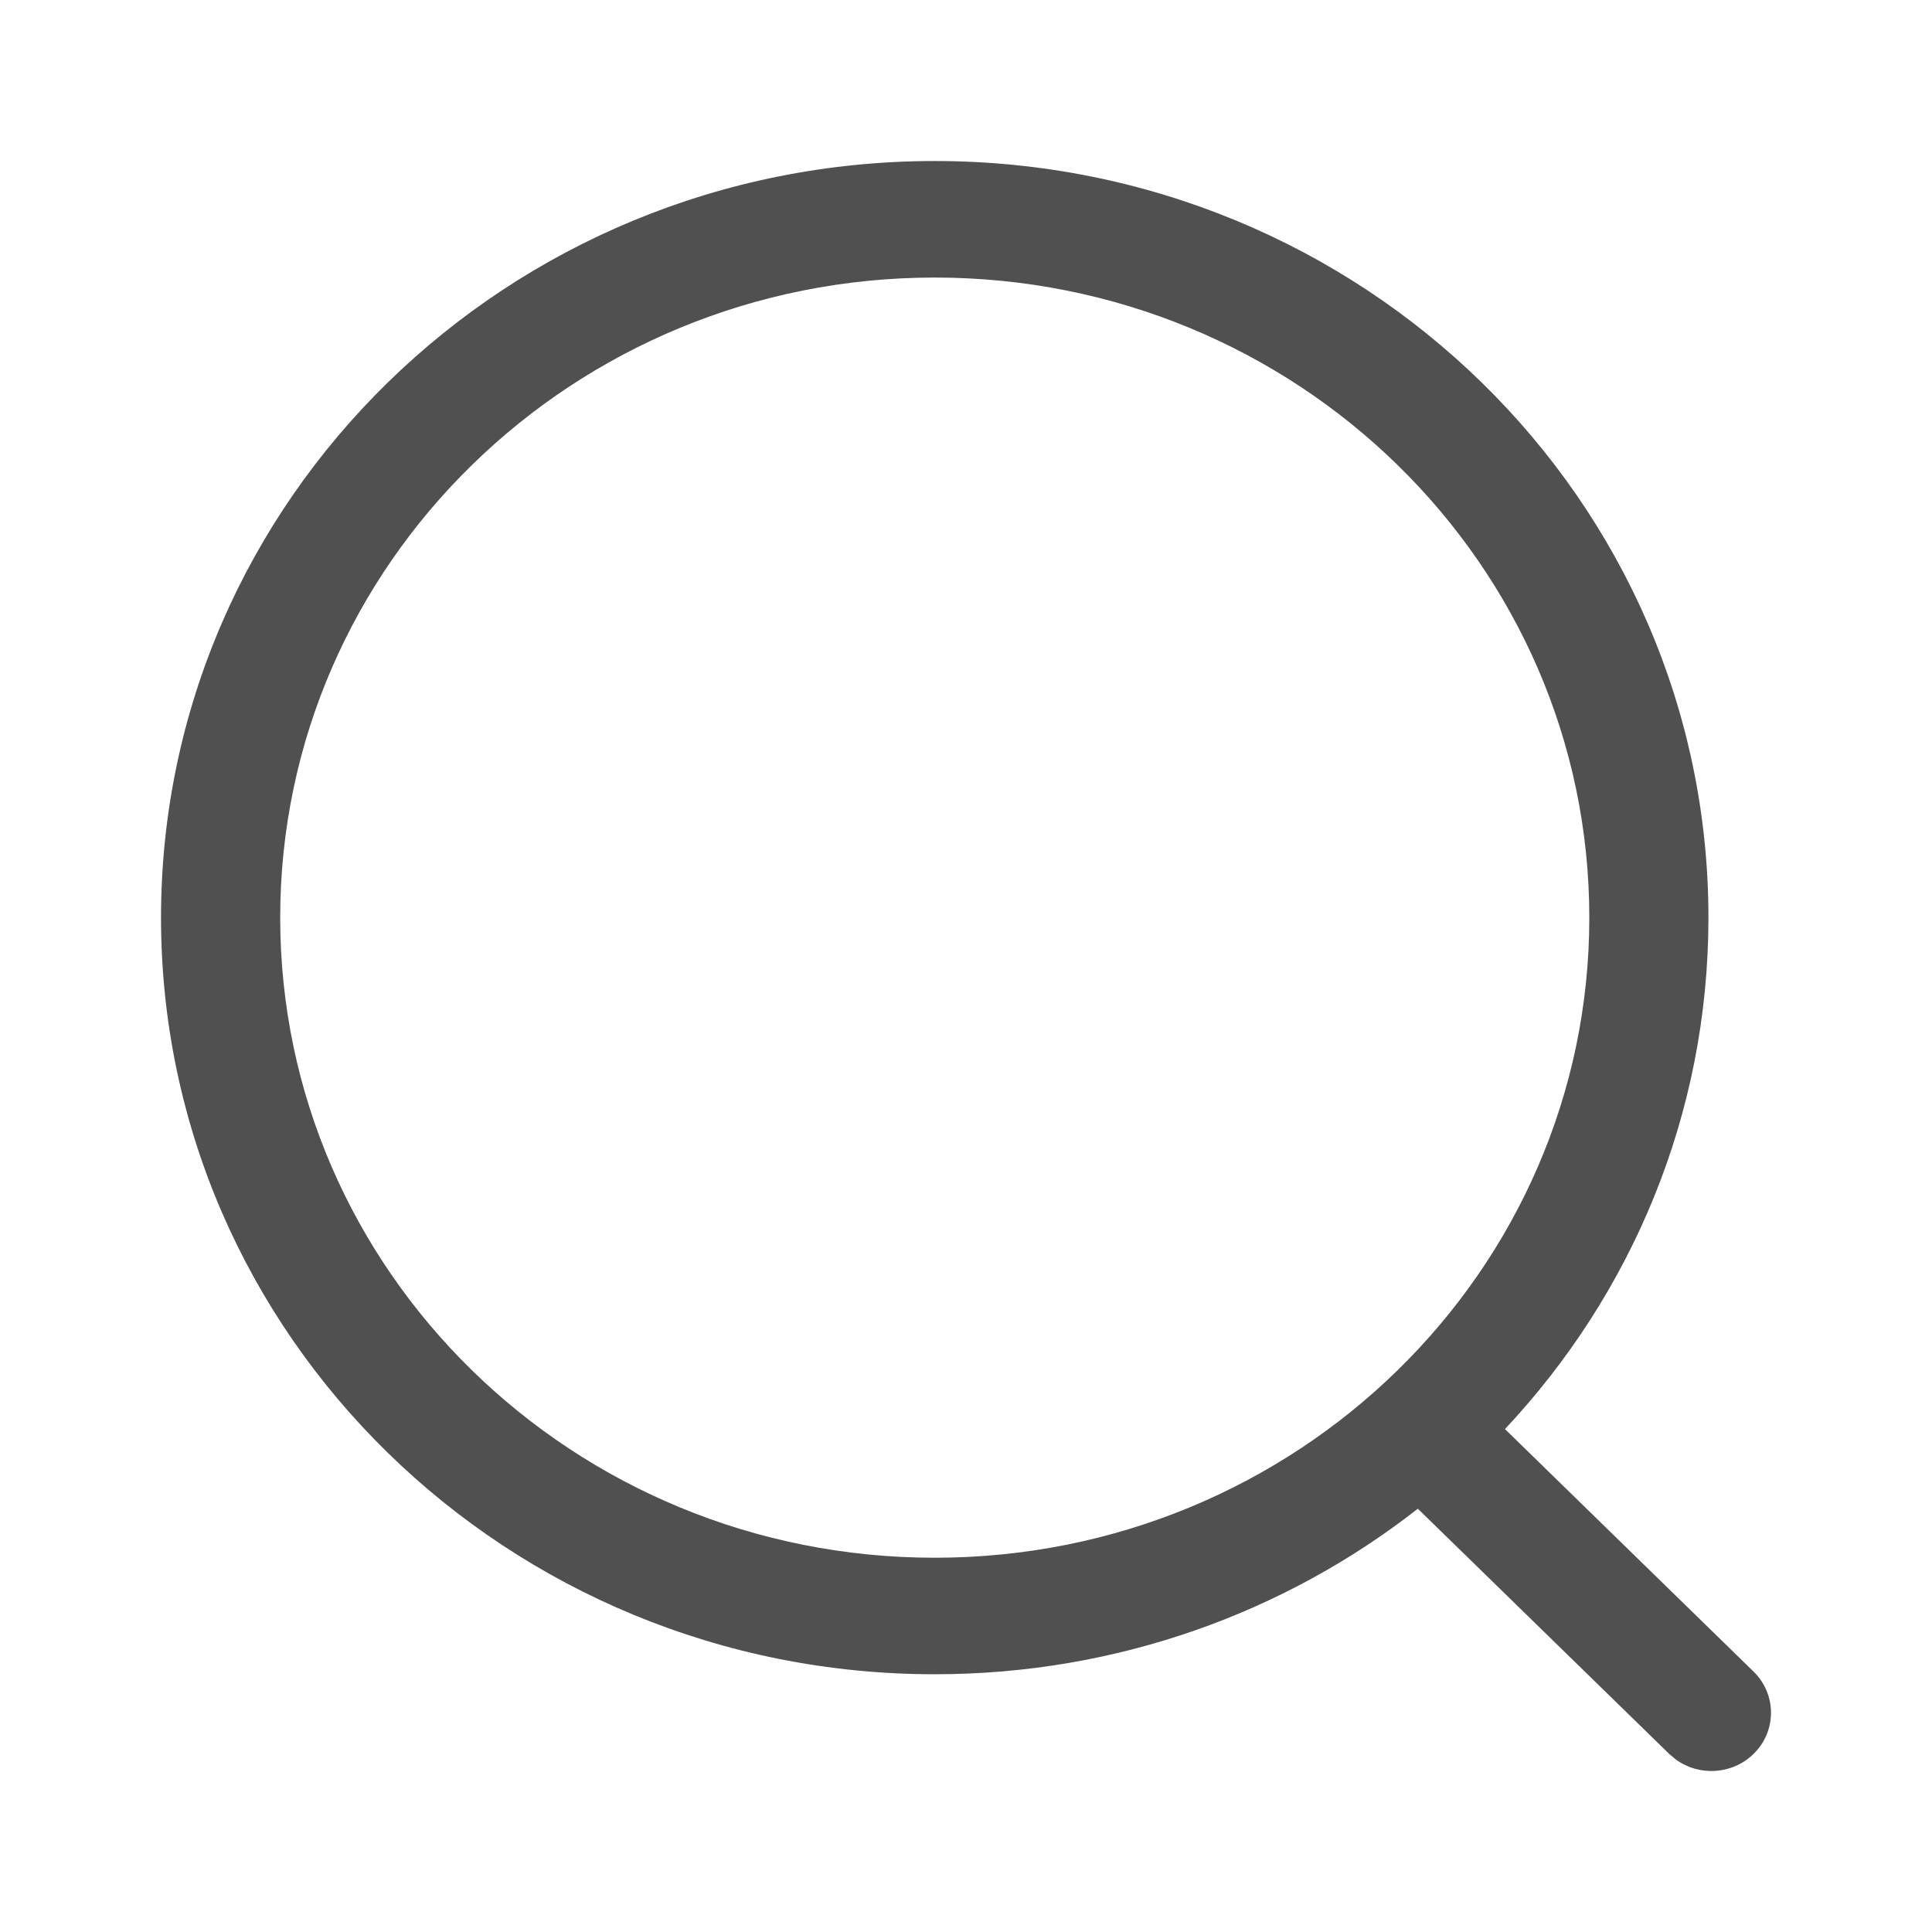
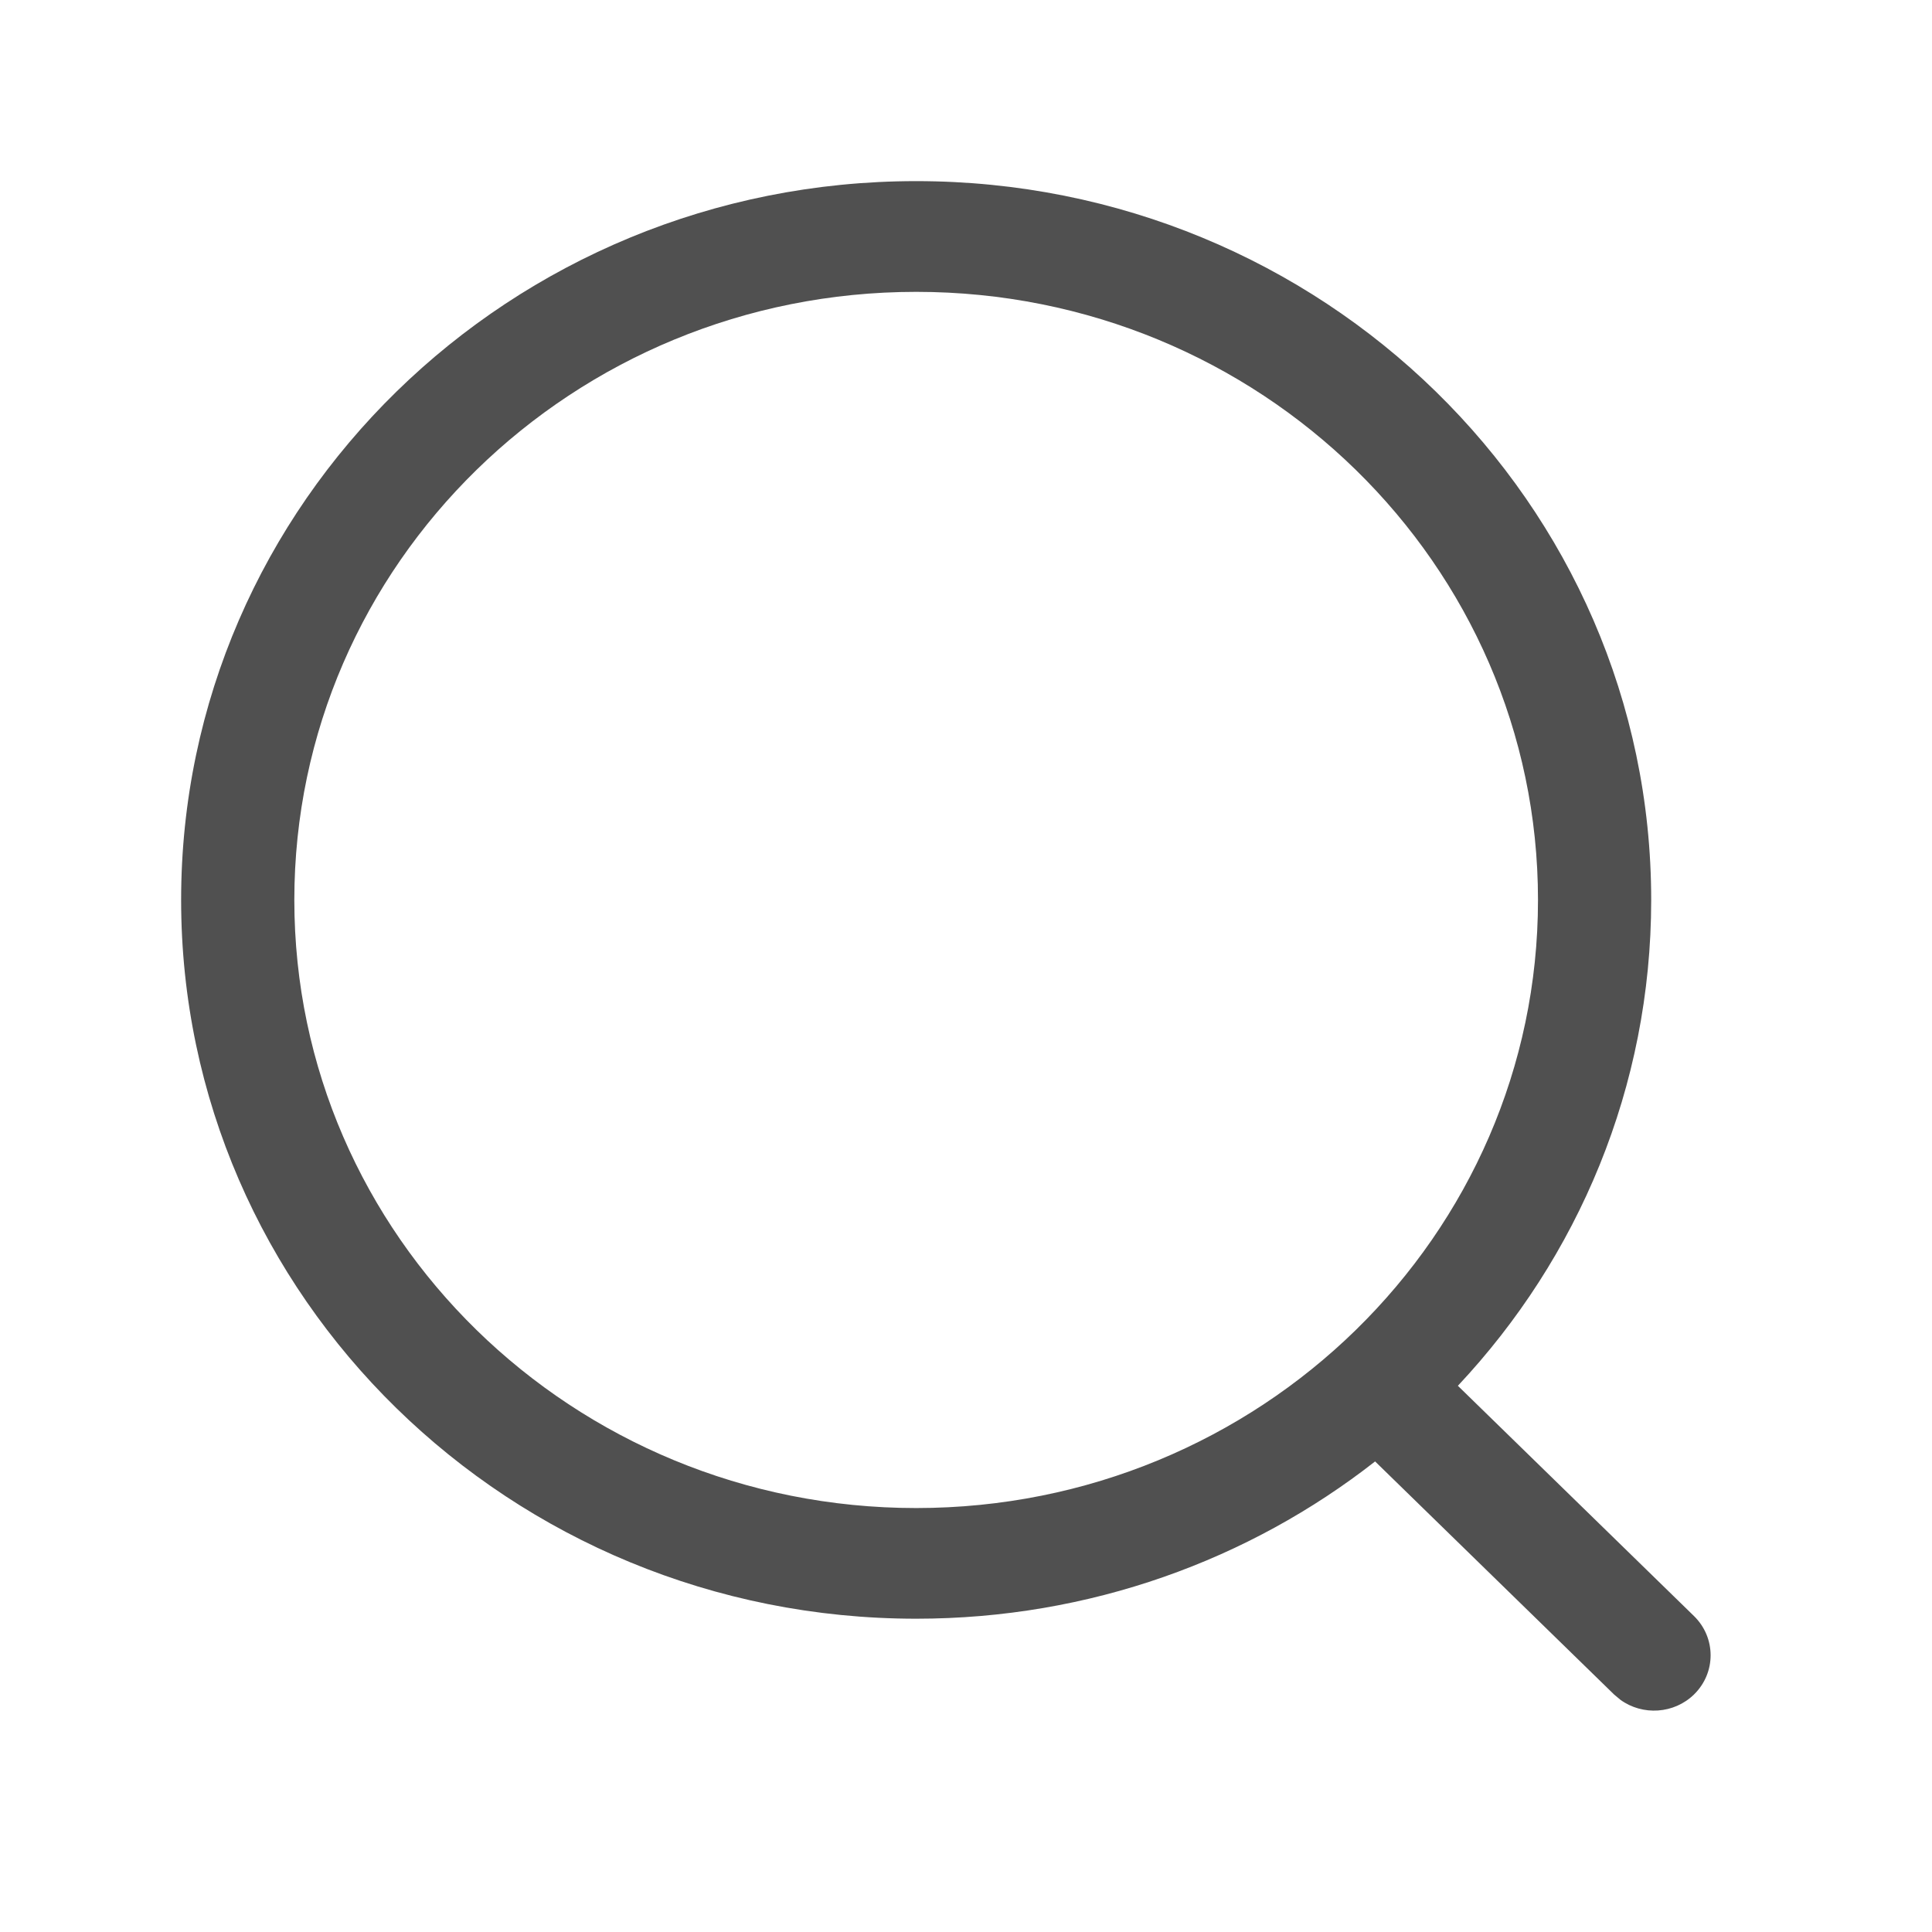
<svg xmlns="http://www.w3.org/2000/svg" width="32" height="32" viewBox="0 0 32 32" fill="none">
-   <path fill-rule="evenodd" clip-rule="evenodd" d="M15.482 2.667C8.404 2.667 2.667 8.278 2.667 15.199C2.667 22.12 8.404 27.731 15.482 27.731C18.509 27.731 21.291 26.705 23.484 24.989L27.649 29.052L27.76 29.145C28.147 29.425 28.695 29.393 29.045 29.05C29.43 28.672 29.429 28.061 29.043 27.685L24.927 23.67C27.02 21.439 28.297 18.465 28.297 15.199C28.297 8.278 22.56 2.667 15.482 2.667ZM15.482 4.597C21.47 4.597 26.324 9.344 26.324 15.199C26.324 21.054 21.47 25.801 15.482 25.801C9.495 25.801 4.641 21.054 4.641 15.199C4.641 9.344 9.495 4.597 15.482 4.597Z" fill="#505050" />
+   <path fill-rule="evenodd" clip-rule="evenodd" d="M15.175 3C8.451 3 3 8.33 3 14.906C3 21.481 8.451 26.811 15.175 26.811C18.05 26.811 20.693 25.836 22.776 24.206L26.734 28.066L26.839 28.154C27.206 28.42 27.727 28.39 28.06 28.064C28.425 27.705 28.424 27.125 28.058 26.767L24.147 22.953C26.136 20.834 27.349 18.008 27.349 14.906C27.349 8.33 21.898 3 15.175 3ZM15.175 4.834C20.863 4.834 25.474 9.343 25.474 14.906C25.474 20.468 20.863 24.978 15.175 24.978C9.486 24.978 4.875 20.468 4.875 14.906C4.875 9.343 9.486 4.834 15.175 4.834Z" fill="#505050" />
</svg>
